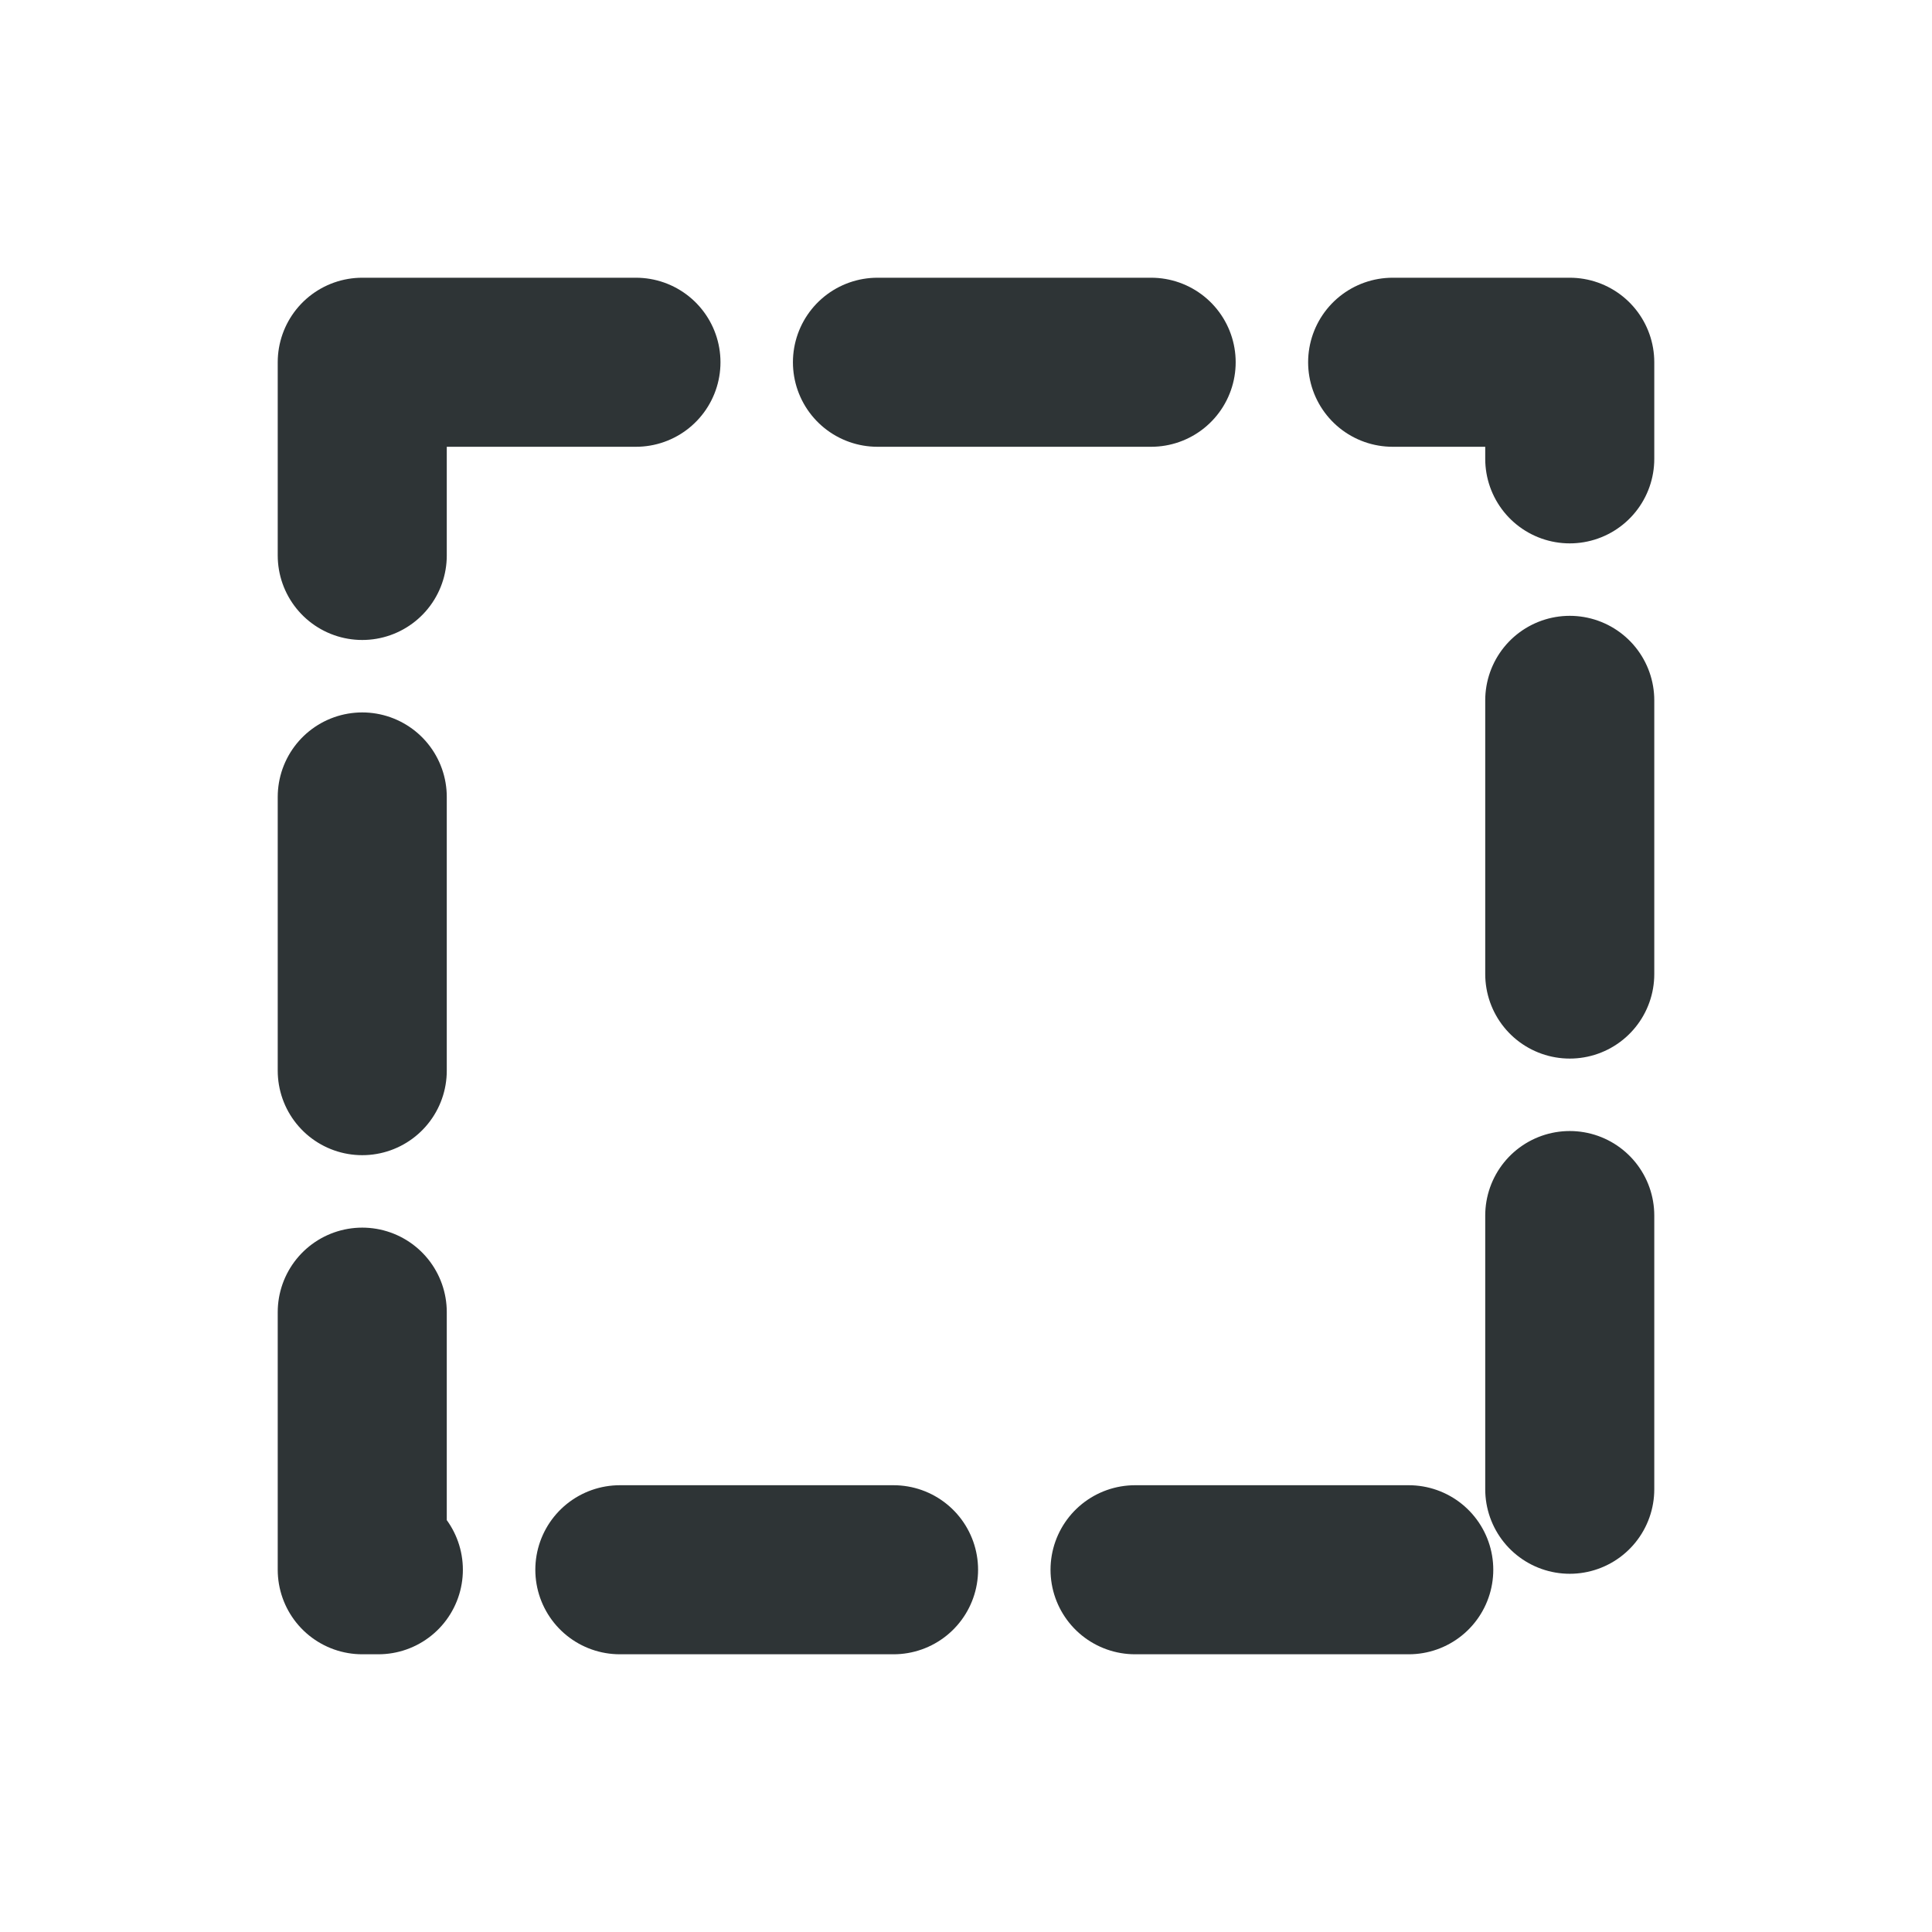
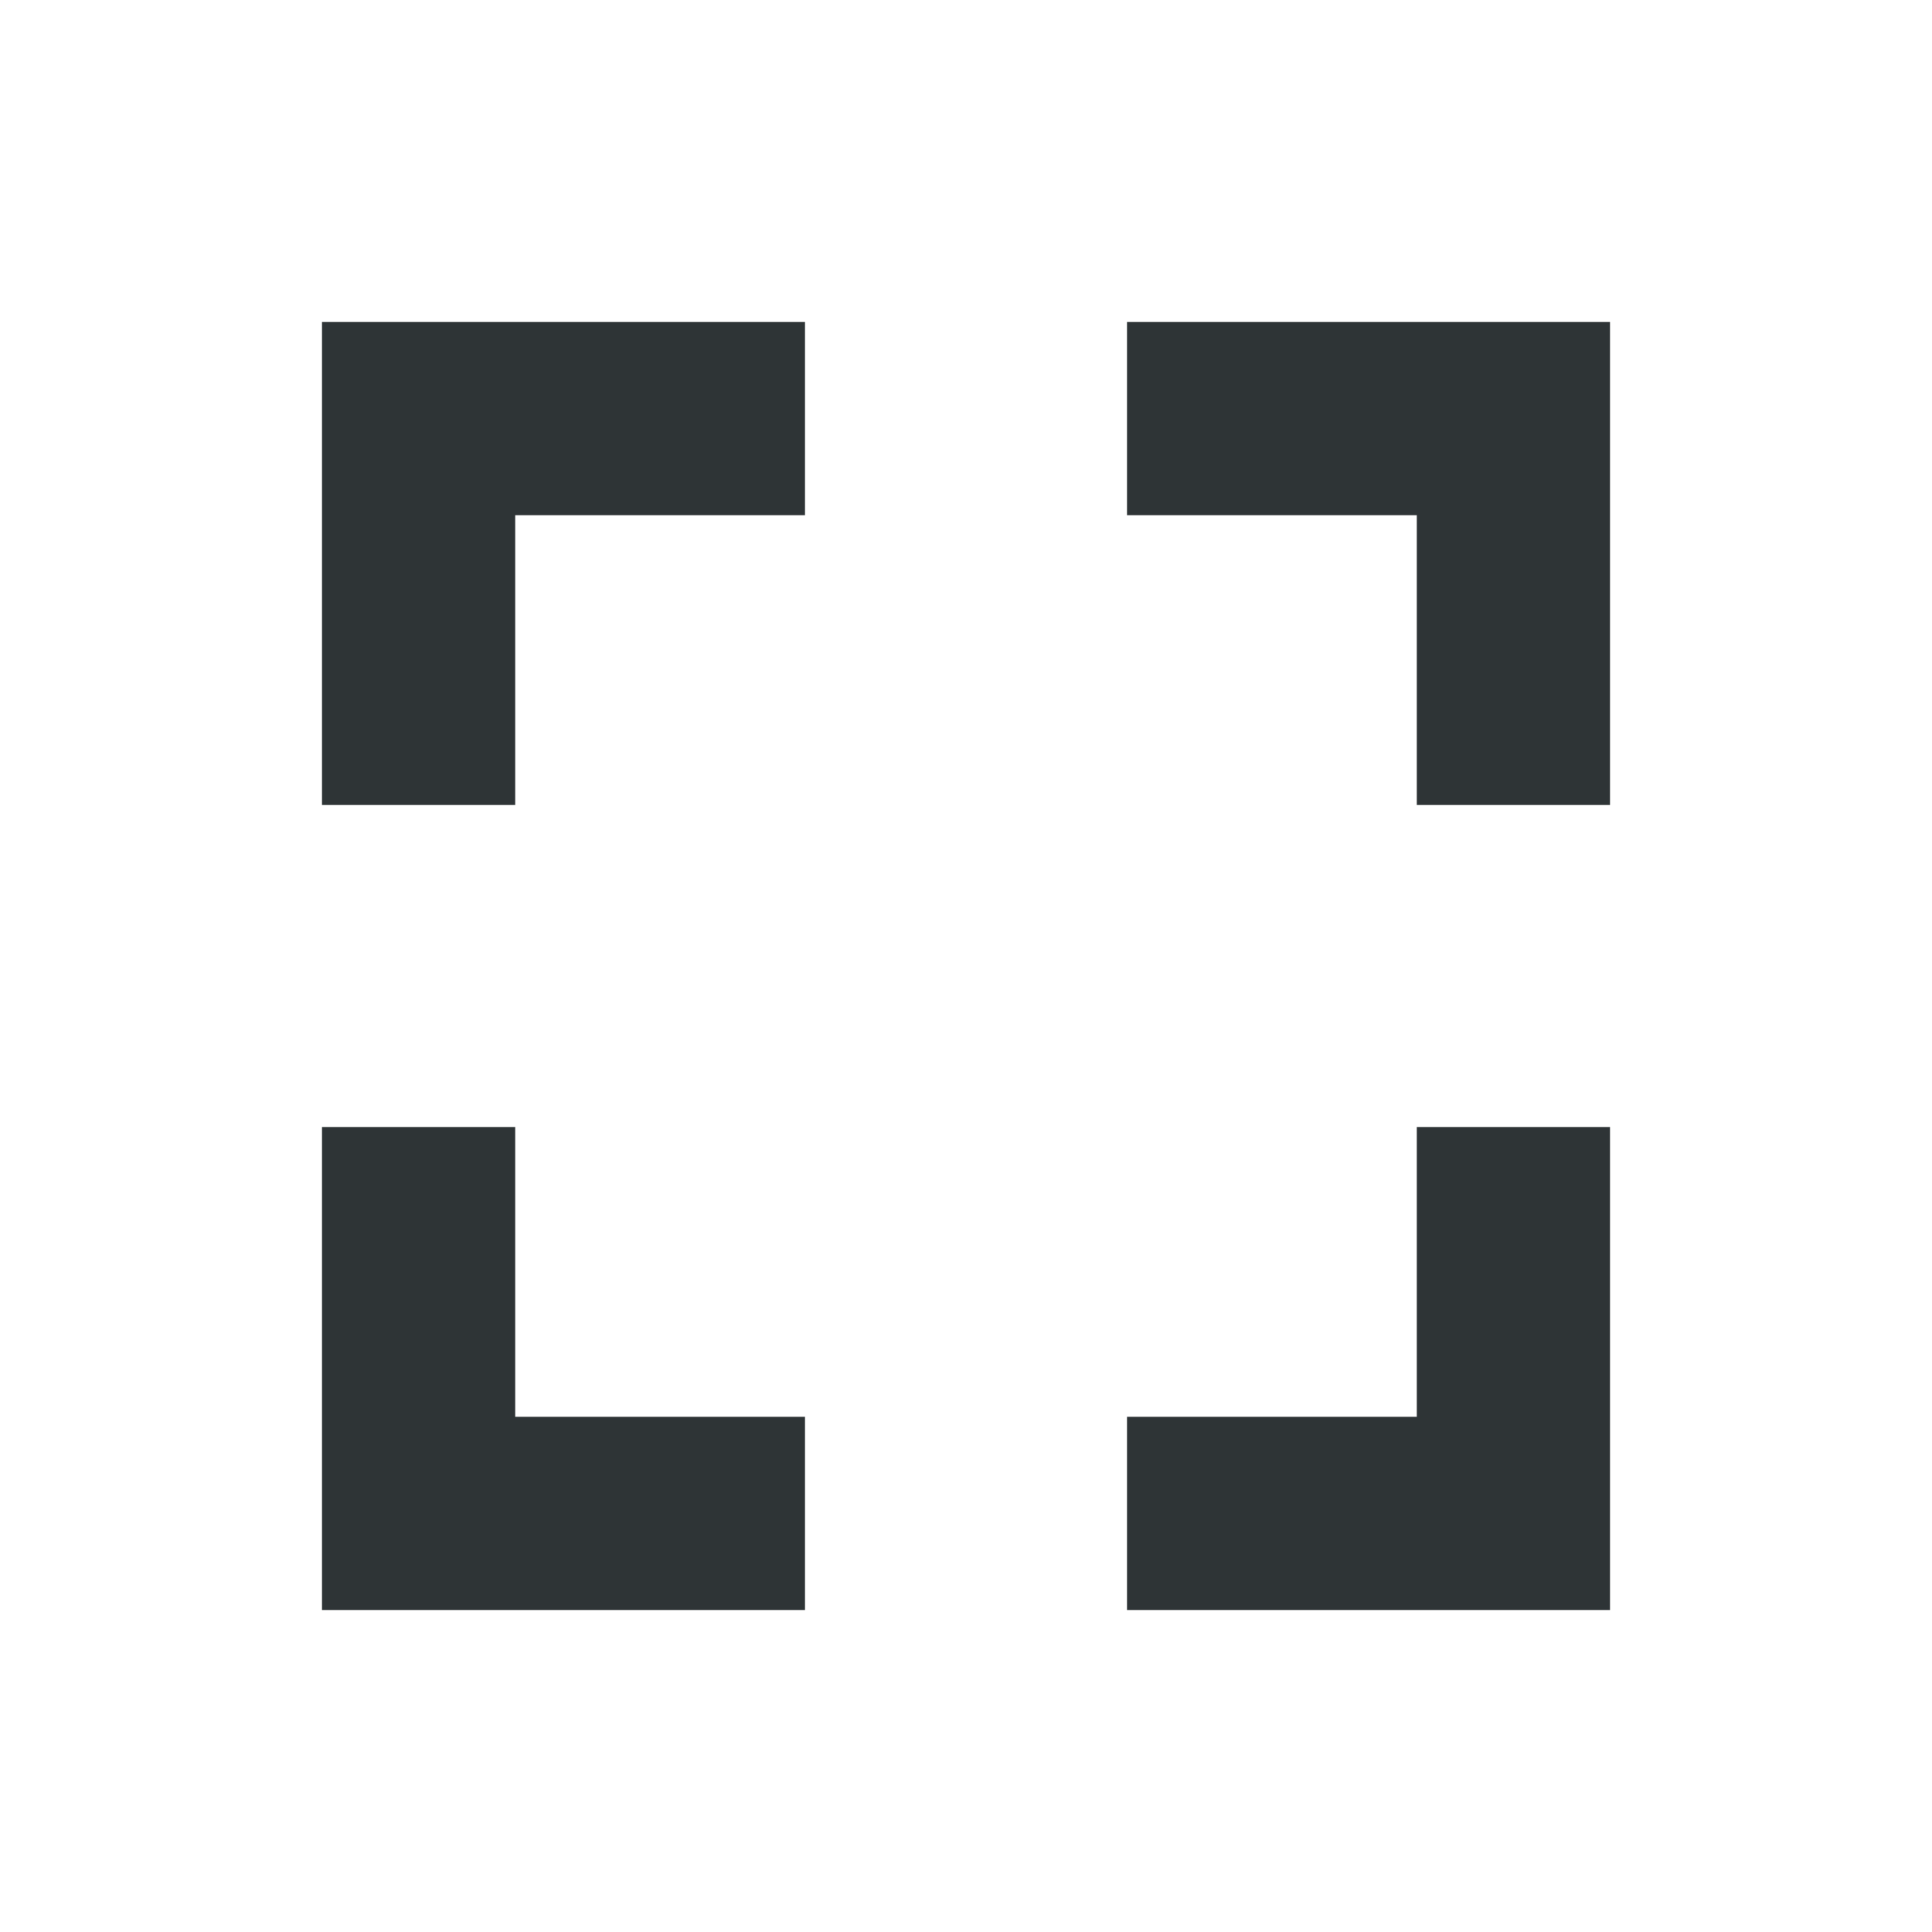
<svg xmlns="http://www.w3.org/2000/svg" width="16" height="16" viewBox="0 0 24 24">
-   <path stroke="#2e3436" stroke-width="2.1" fill="none" stroke-linecap="round" stroke-linejoin="round" stroke-dasharray="3.4 3" d="M4.5 4.5h15v15h-15z" />
+   <path fill="#2e3436" d="M4,4 L10,4 L10,6.4 L6.4,6.4 L6.4,10 L4,10 Z M20,4 L14,4 L14,6.4 L17.6,6.4 L17.6,10 L20,10 Z M4,20 L10,20 L10,17.6 L6.4,17.6 L6.4,14 L4,14 Z M20,20 L14,20 L14,17.6 L17.6,17.6 L17.6,14 L20,14 Z" />
</svg>
